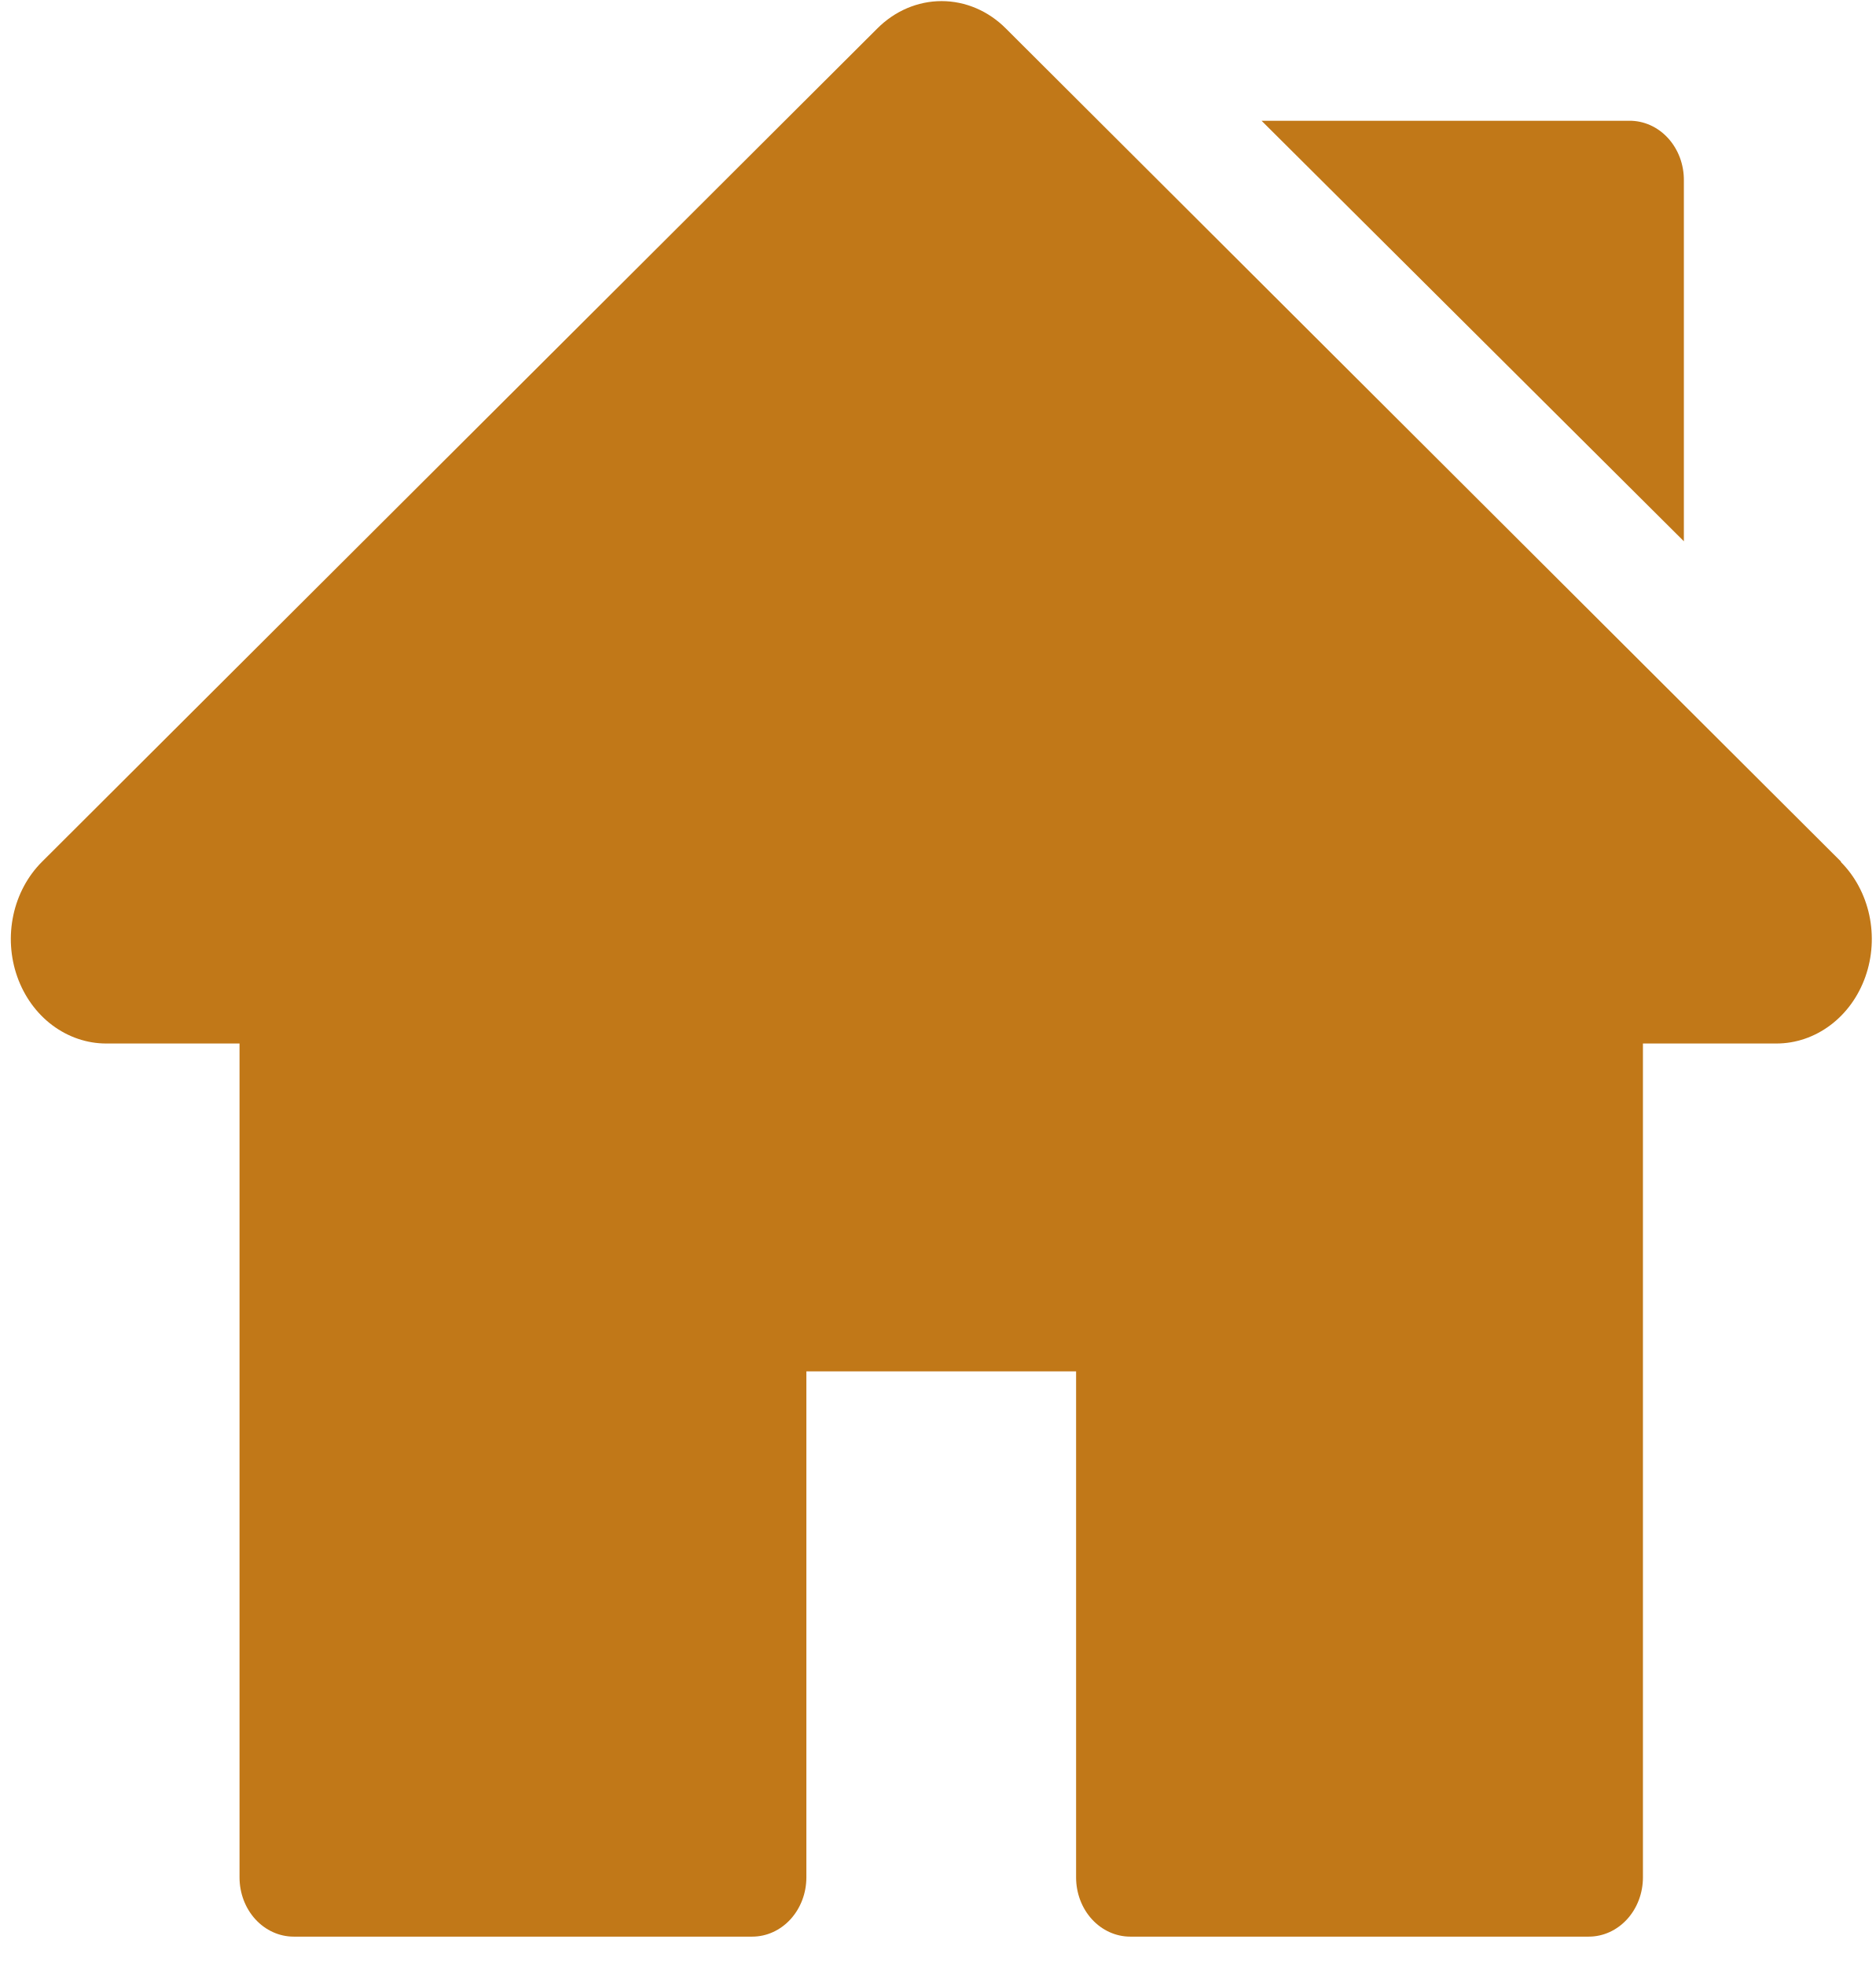
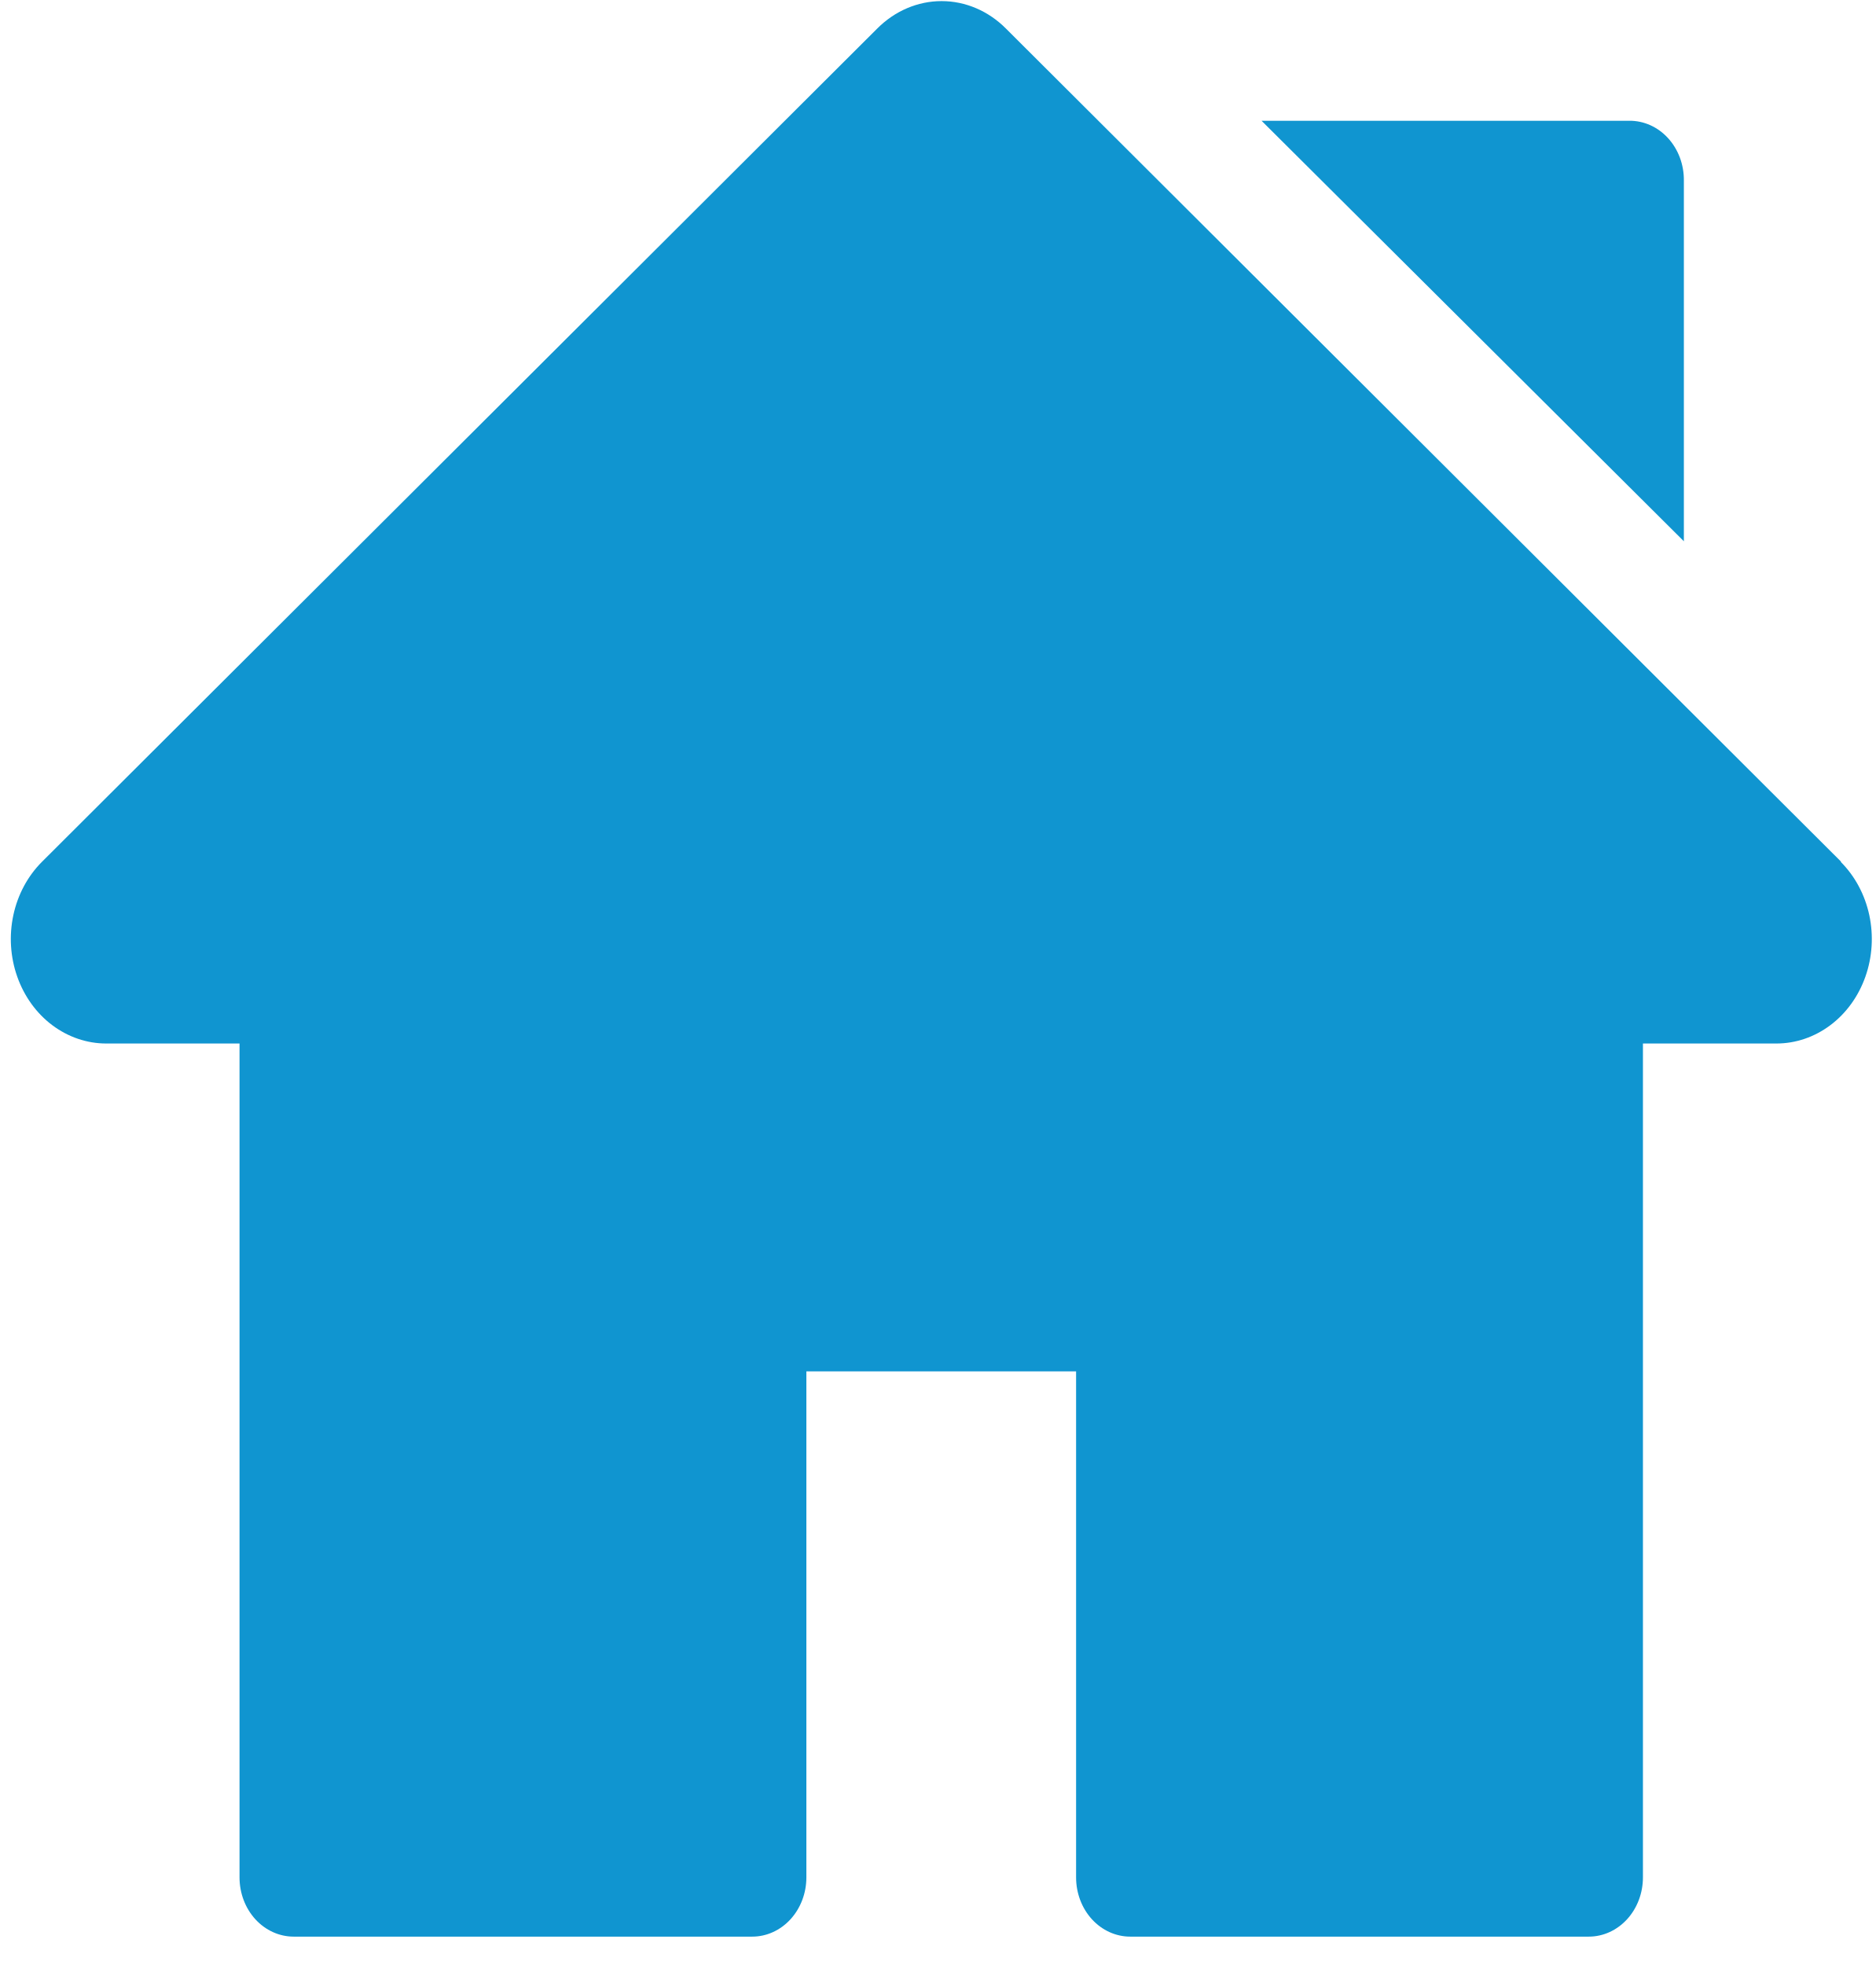
<svg xmlns="http://www.w3.org/2000/svg" width="63" height="66" viewBox="0 0 63 66" fill="none">
-   <path d="M61.848 28.946L33.789 0.958C33.2 0.366 32.429 0.037 31.629 0.037C30.829 0.037 30.058 0.366 29.468 0.958L1.41 28.946C0.932 29.423 0.597 30.047 0.449 30.735C0.301 31.424 0.346 32.146 0.58 32.806C0.813 33.466 1.223 34.034 1.756 34.434C2.29 34.834 2.921 35.049 3.567 35.049H8.046V63.057C8.046 63.585 8.237 64.091 8.578 64.464C8.919 64.837 9.382 65.047 9.864 65.047H25.269C25.751 65.047 26.213 64.837 26.554 64.464C26.895 64.091 27.087 63.585 27.087 63.057V46.061H36.147V63.057C36.147 63.585 36.338 64.091 36.679 64.464C37.02 64.837 37.483 65.047 37.965 65.047H53.37C53.852 65.047 54.314 64.837 54.655 64.464C54.996 64.091 55.188 63.585 55.188 63.057V35.049H59.672C60.319 35.049 60.95 34.834 61.483 34.434C62.017 34.034 62.427 33.466 62.66 32.806C62.894 32.146 62.939 31.424 62.791 30.735C62.643 30.047 62.308 29.423 61.83 28.946H61.848ZM54.727 4.056H42.377L56.563 18.18V6.066C56.566 5.802 56.52 5.539 56.429 5.294C56.337 5.049 56.202 4.826 56.031 4.639C55.86 4.452 55.657 4.304 55.433 4.204C55.209 4.104 54.969 4.054 54.727 4.056Z" fill="#c17818" />
+   <path d="M61.848 28.946L33.789 0.958C33.2 0.366 32.429 0.037 31.629 0.037C30.829 0.037 30.058 0.366 29.468 0.958L1.41 28.946C0.932 29.423 0.597 30.047 0.449 30.735C0.301 31.424 0.346 32.146 0.58 32.806C0.813 33.466 1.223 34.034 1.756 34.434C2.29 34.834 2.921 35.049 3.567 35.049H8.046V63.057C8.046 63.585 8.237 64.091 8.578 64.464C8.919 64.837 9.382 65.047 9.864 65.047H25.269C25.751 65.047 26.213 64.837 26.554 64.464C26.895 64.091 27.087 63.585 27.087 63.057V46.061H36.147V63.057C36.147 63.585 36.338 64.091 36.679 64.464C37.02 64.837 37.483 65.047 37.965 65.047H53.37C53.852 65.047 54.314 64.837 54.655 64.464C54.996 64.091 55.188 63.585 55.188 63.057V35.049H59.672C60.319 35.049 60.95 34.834 61.483 34.434C62.017 34.034 62.427 33.466 62.66 32.806C62.894 32.146 62.939 31.424 62.791 30.735C62.643 30.047 62.308 29.423 61.83 28.946H61.848ZM54.727 4.056H42.377L56.563 18.18V6.066C56.566 5.802 56.52 5.539 56.429 5.294C56.337 5.049 56.202 4.826 56.031 4.639C55.86 4.452 55.657 4.304 55.433 4.204C55.209 4.104 54.969 4.054 54.727 4.056Z" fill="#1095D0" />
</svg>
